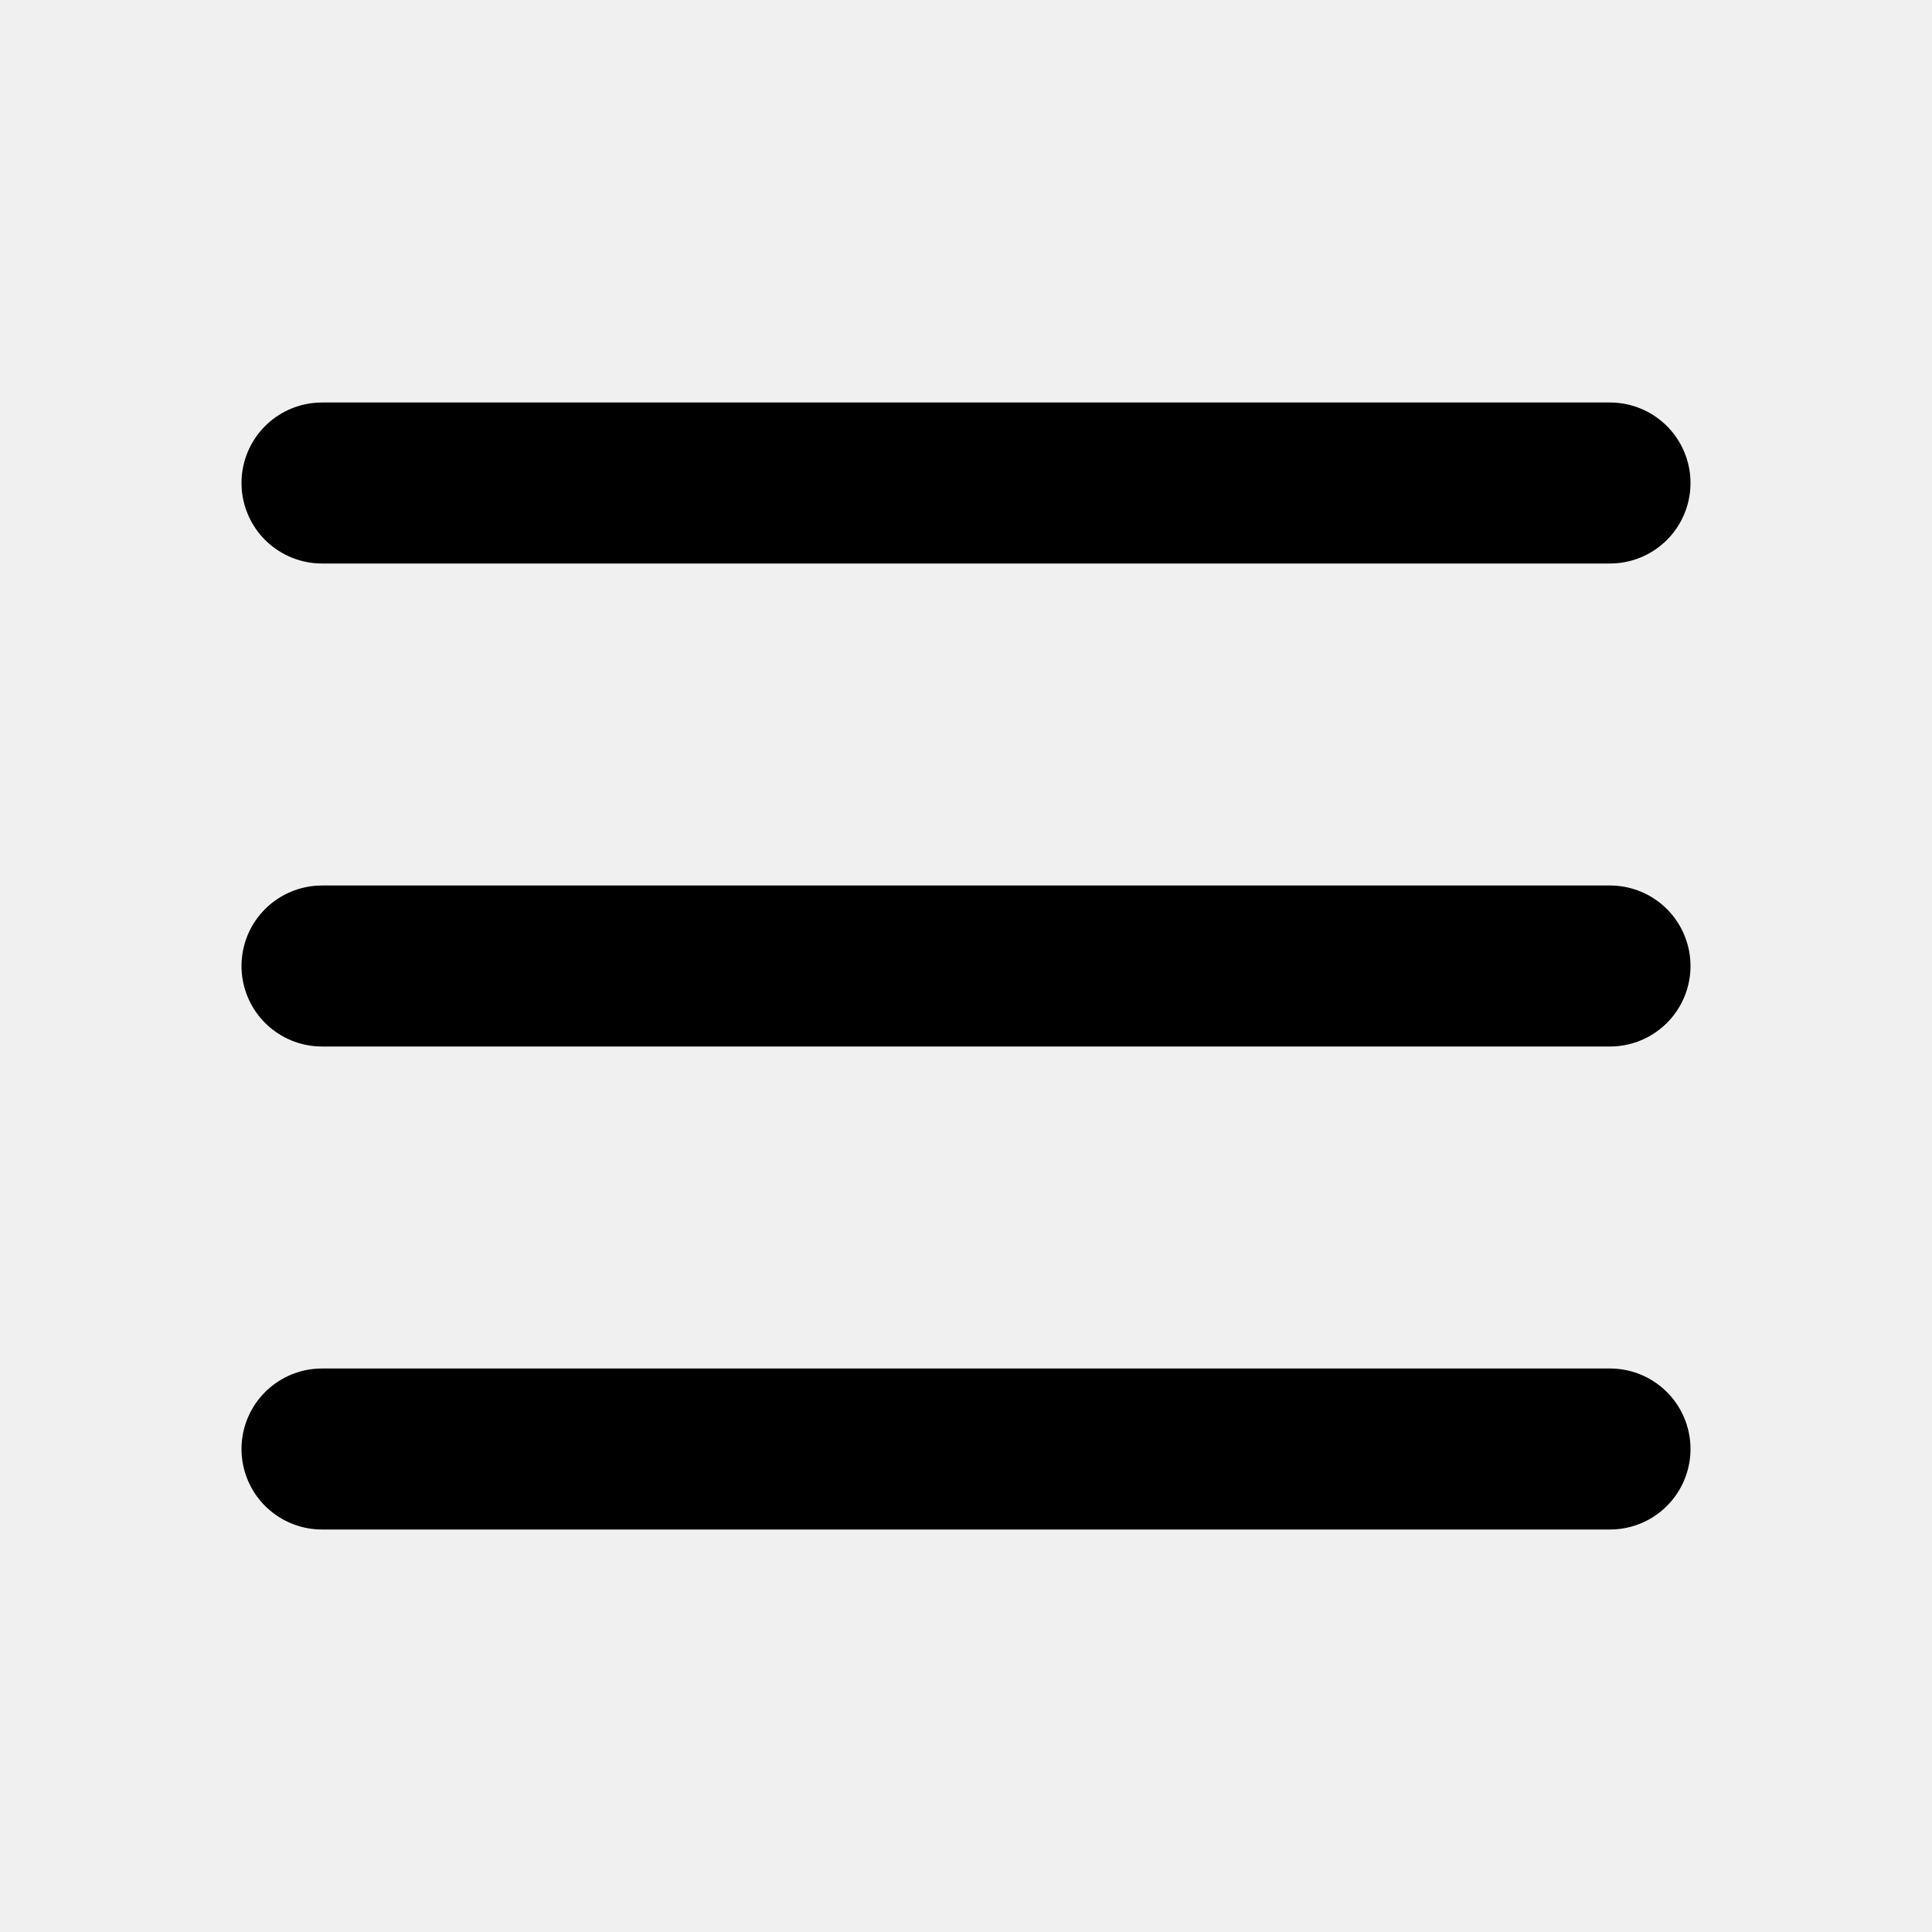
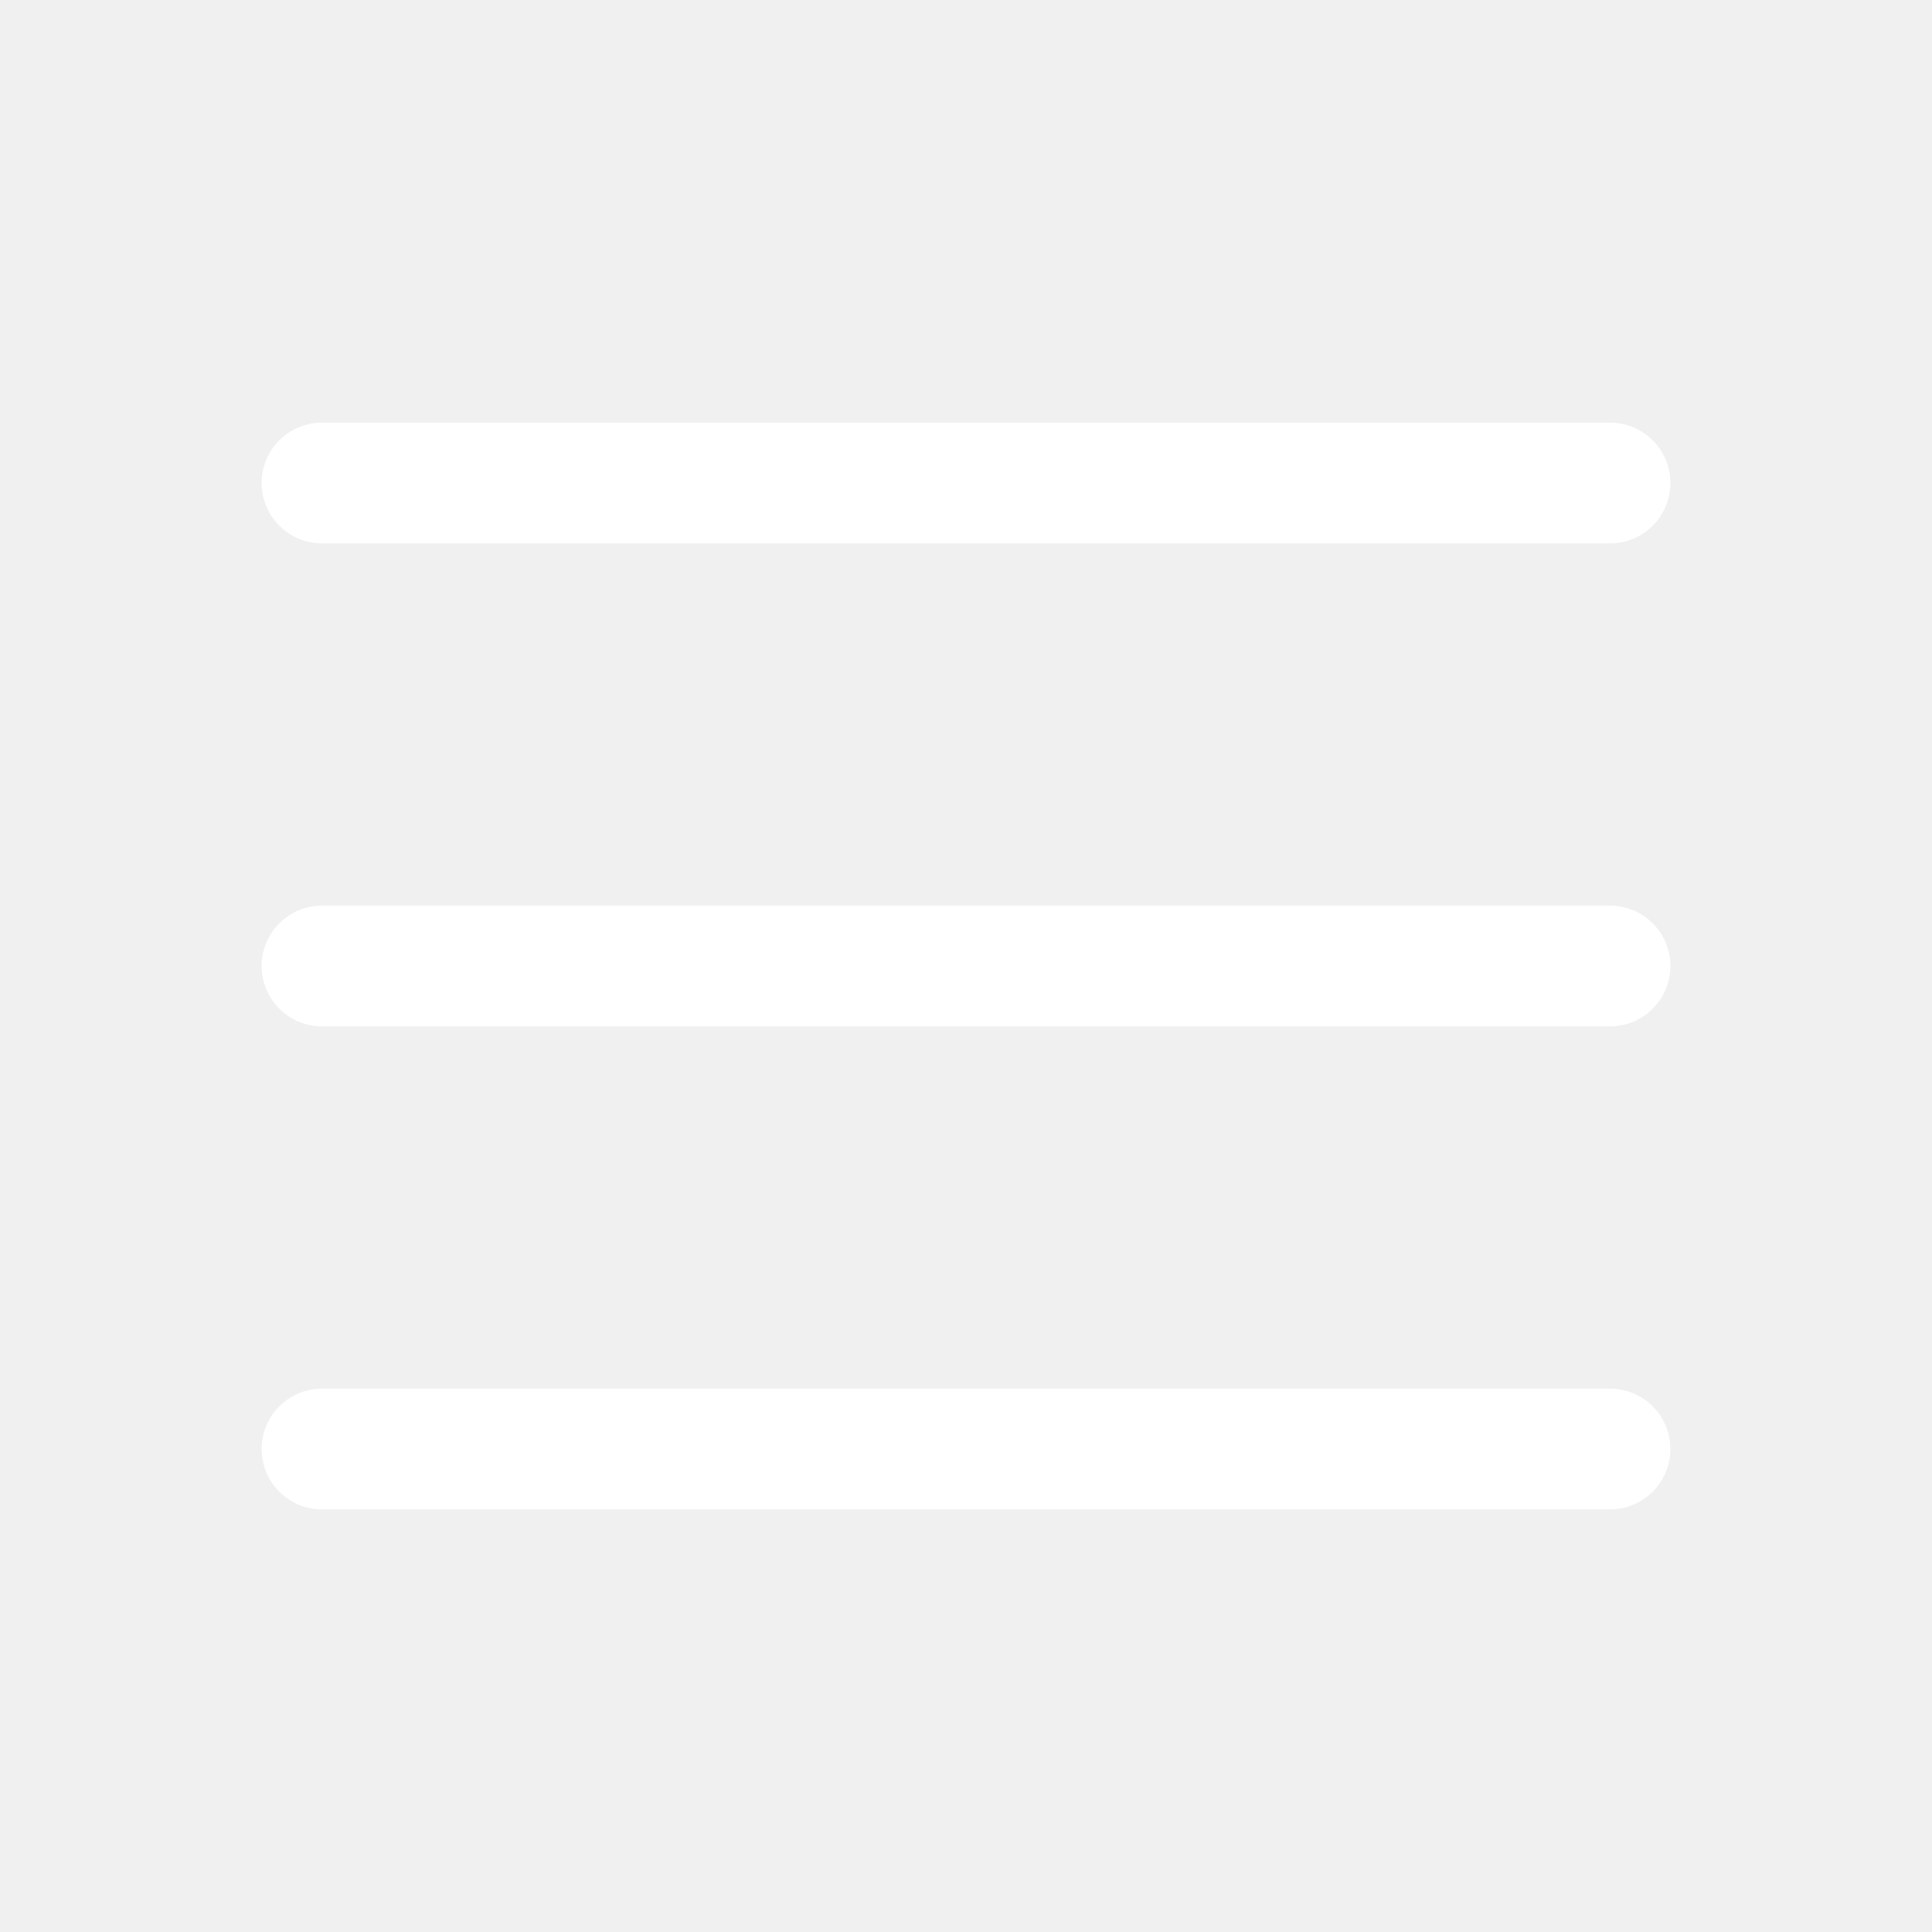
- <svg xmlns="http://www.w3.org/2000/svg" class="h-6 w-6" fill="none" viewBox="0 0 24 24" stroke="currentColor" stroke-width="2">
-   <path stroke-linecap="round" stroke-linejoin="round" d="M4 6h16M4 12h16M4 18h16" />
+ <svg xmlns="http://www.w3.org/2000/svg" class="icon icon-tabler icon-tabler-menu-2" width="44" height="44" viewBox="0 0 24 24" stroke-width="1.5" stroke="#ffffff" fill="none" stroke-linecap="round" stroke-linejoin="round">
+   <path stroke="none" d="M0 0h24v24H0z" fill="none" />
+   <line x1="4" y1="6" x2="20" y2="6" />
+   <line x1="4" y1="12" x2="20" y2="12" />
+   <line x1="4" y1="18" x2="20" y2="18" />
</svg>
